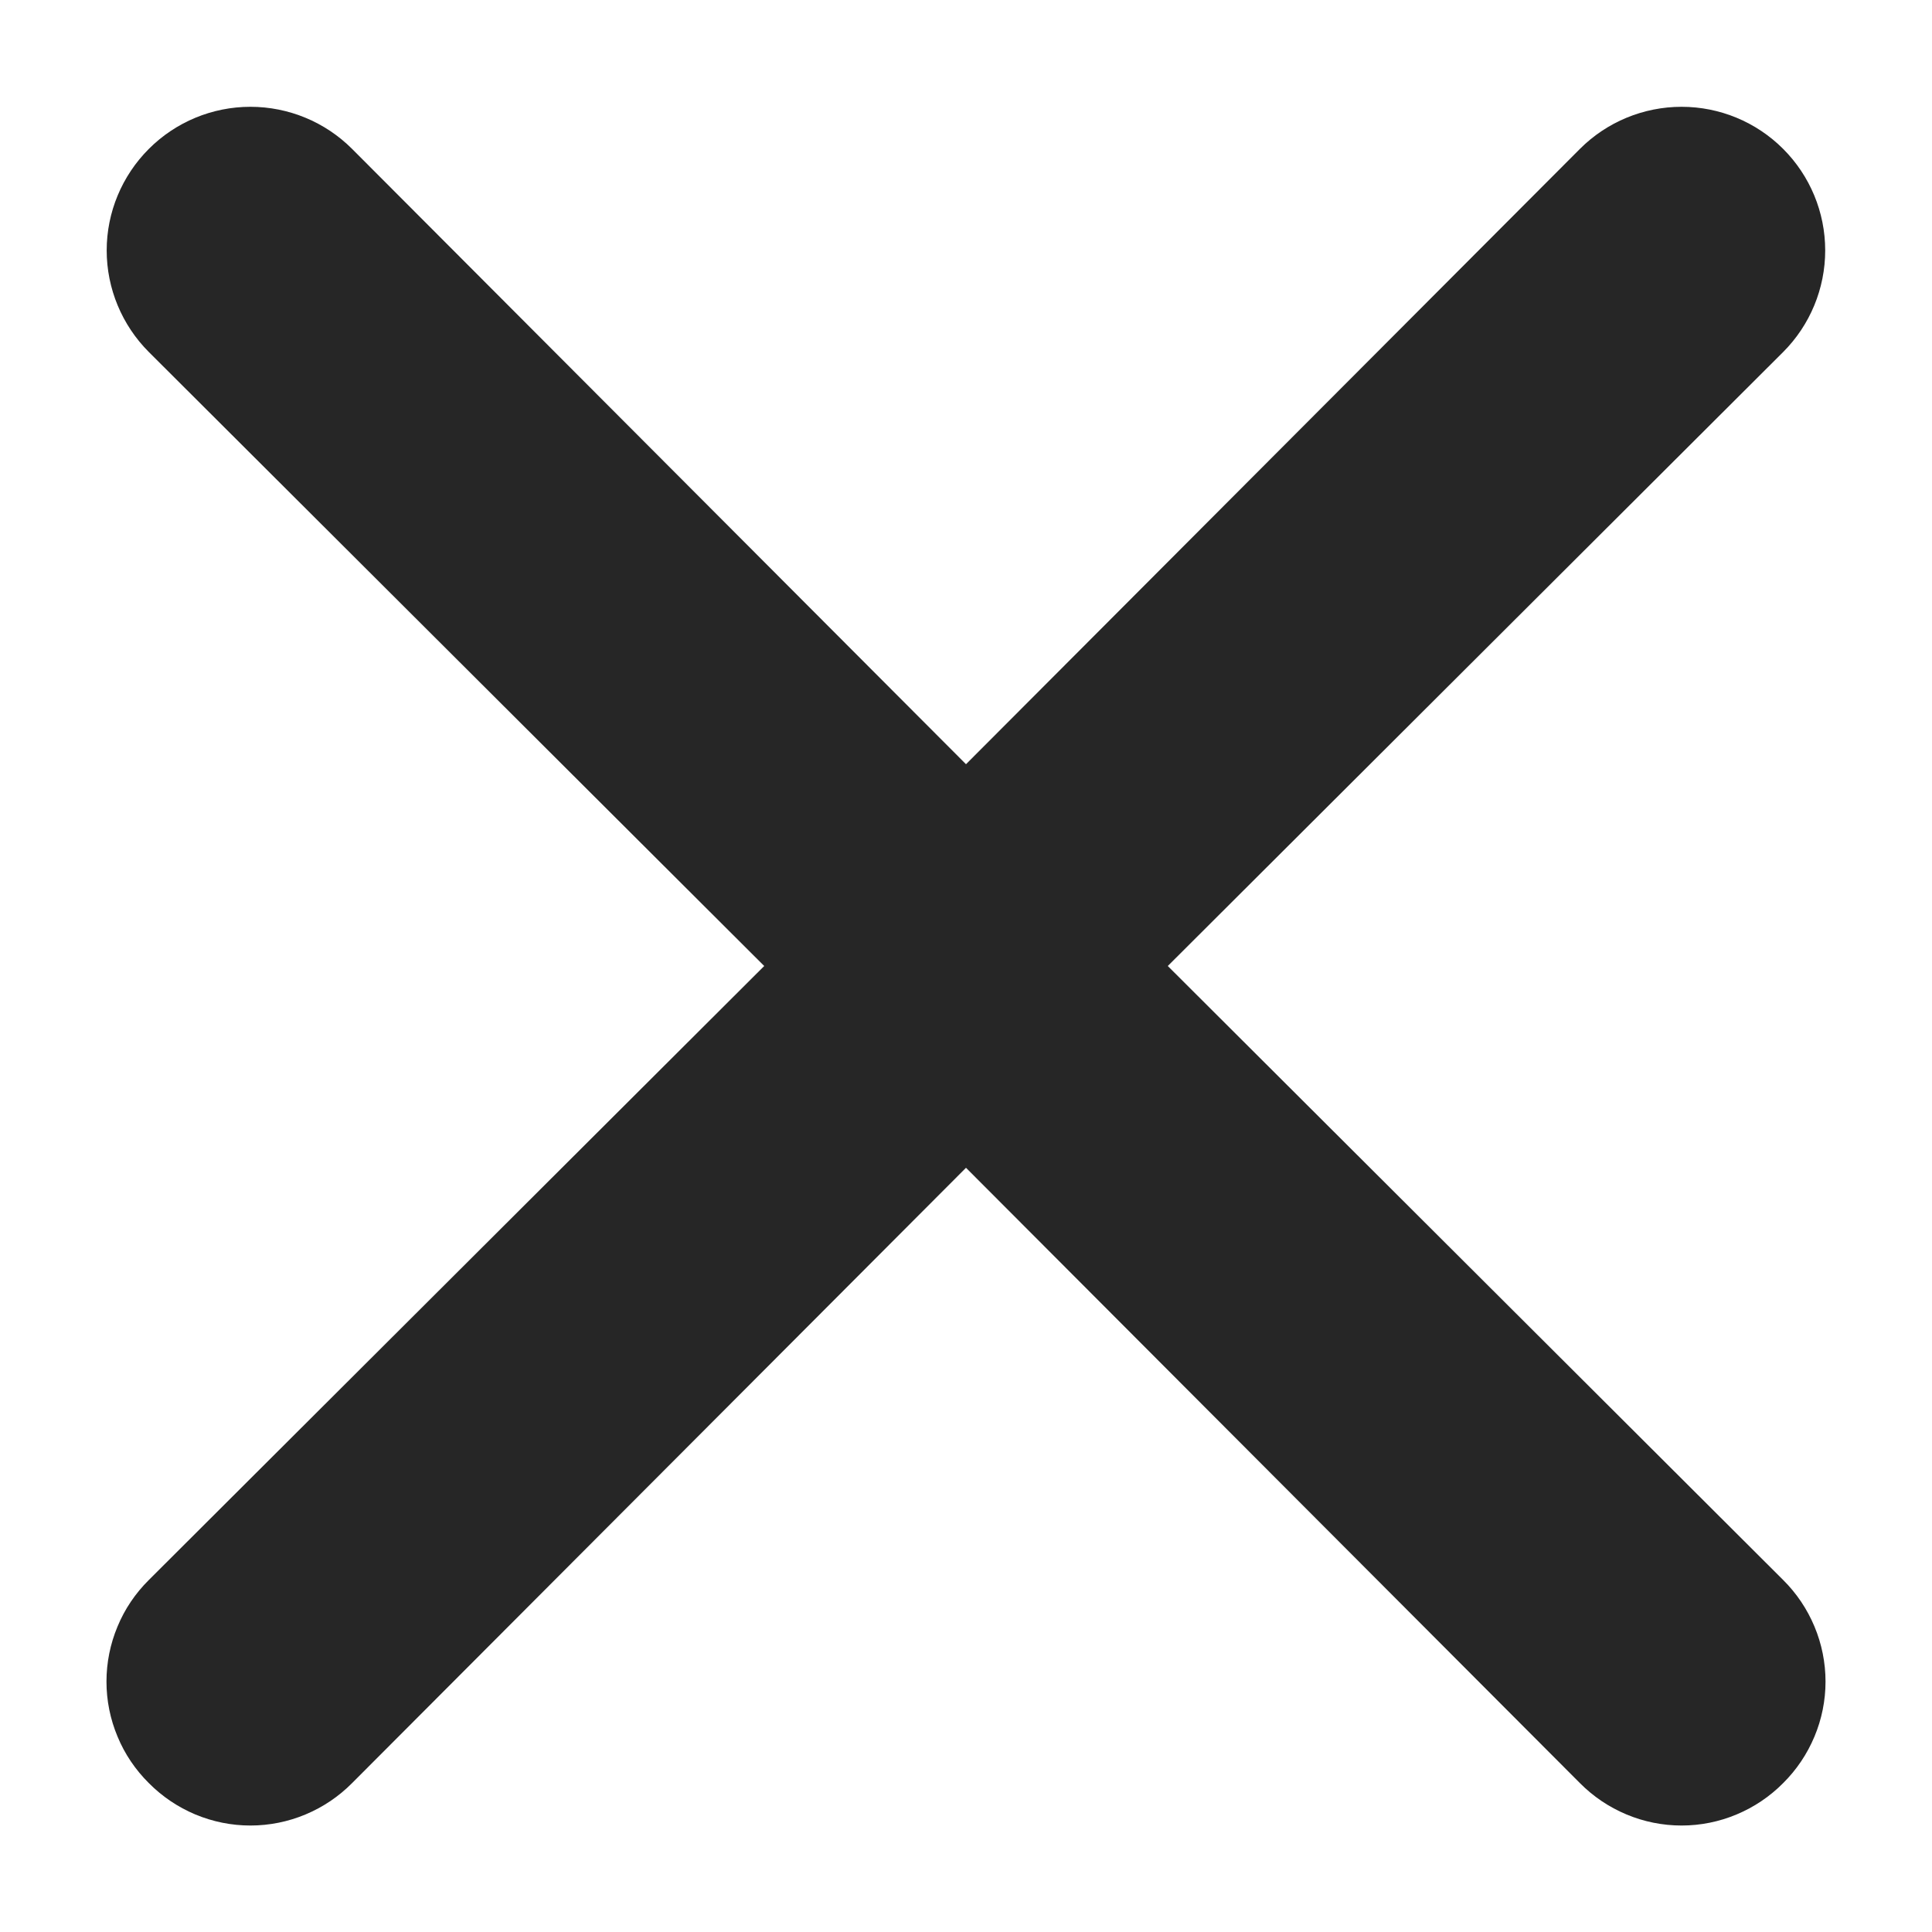
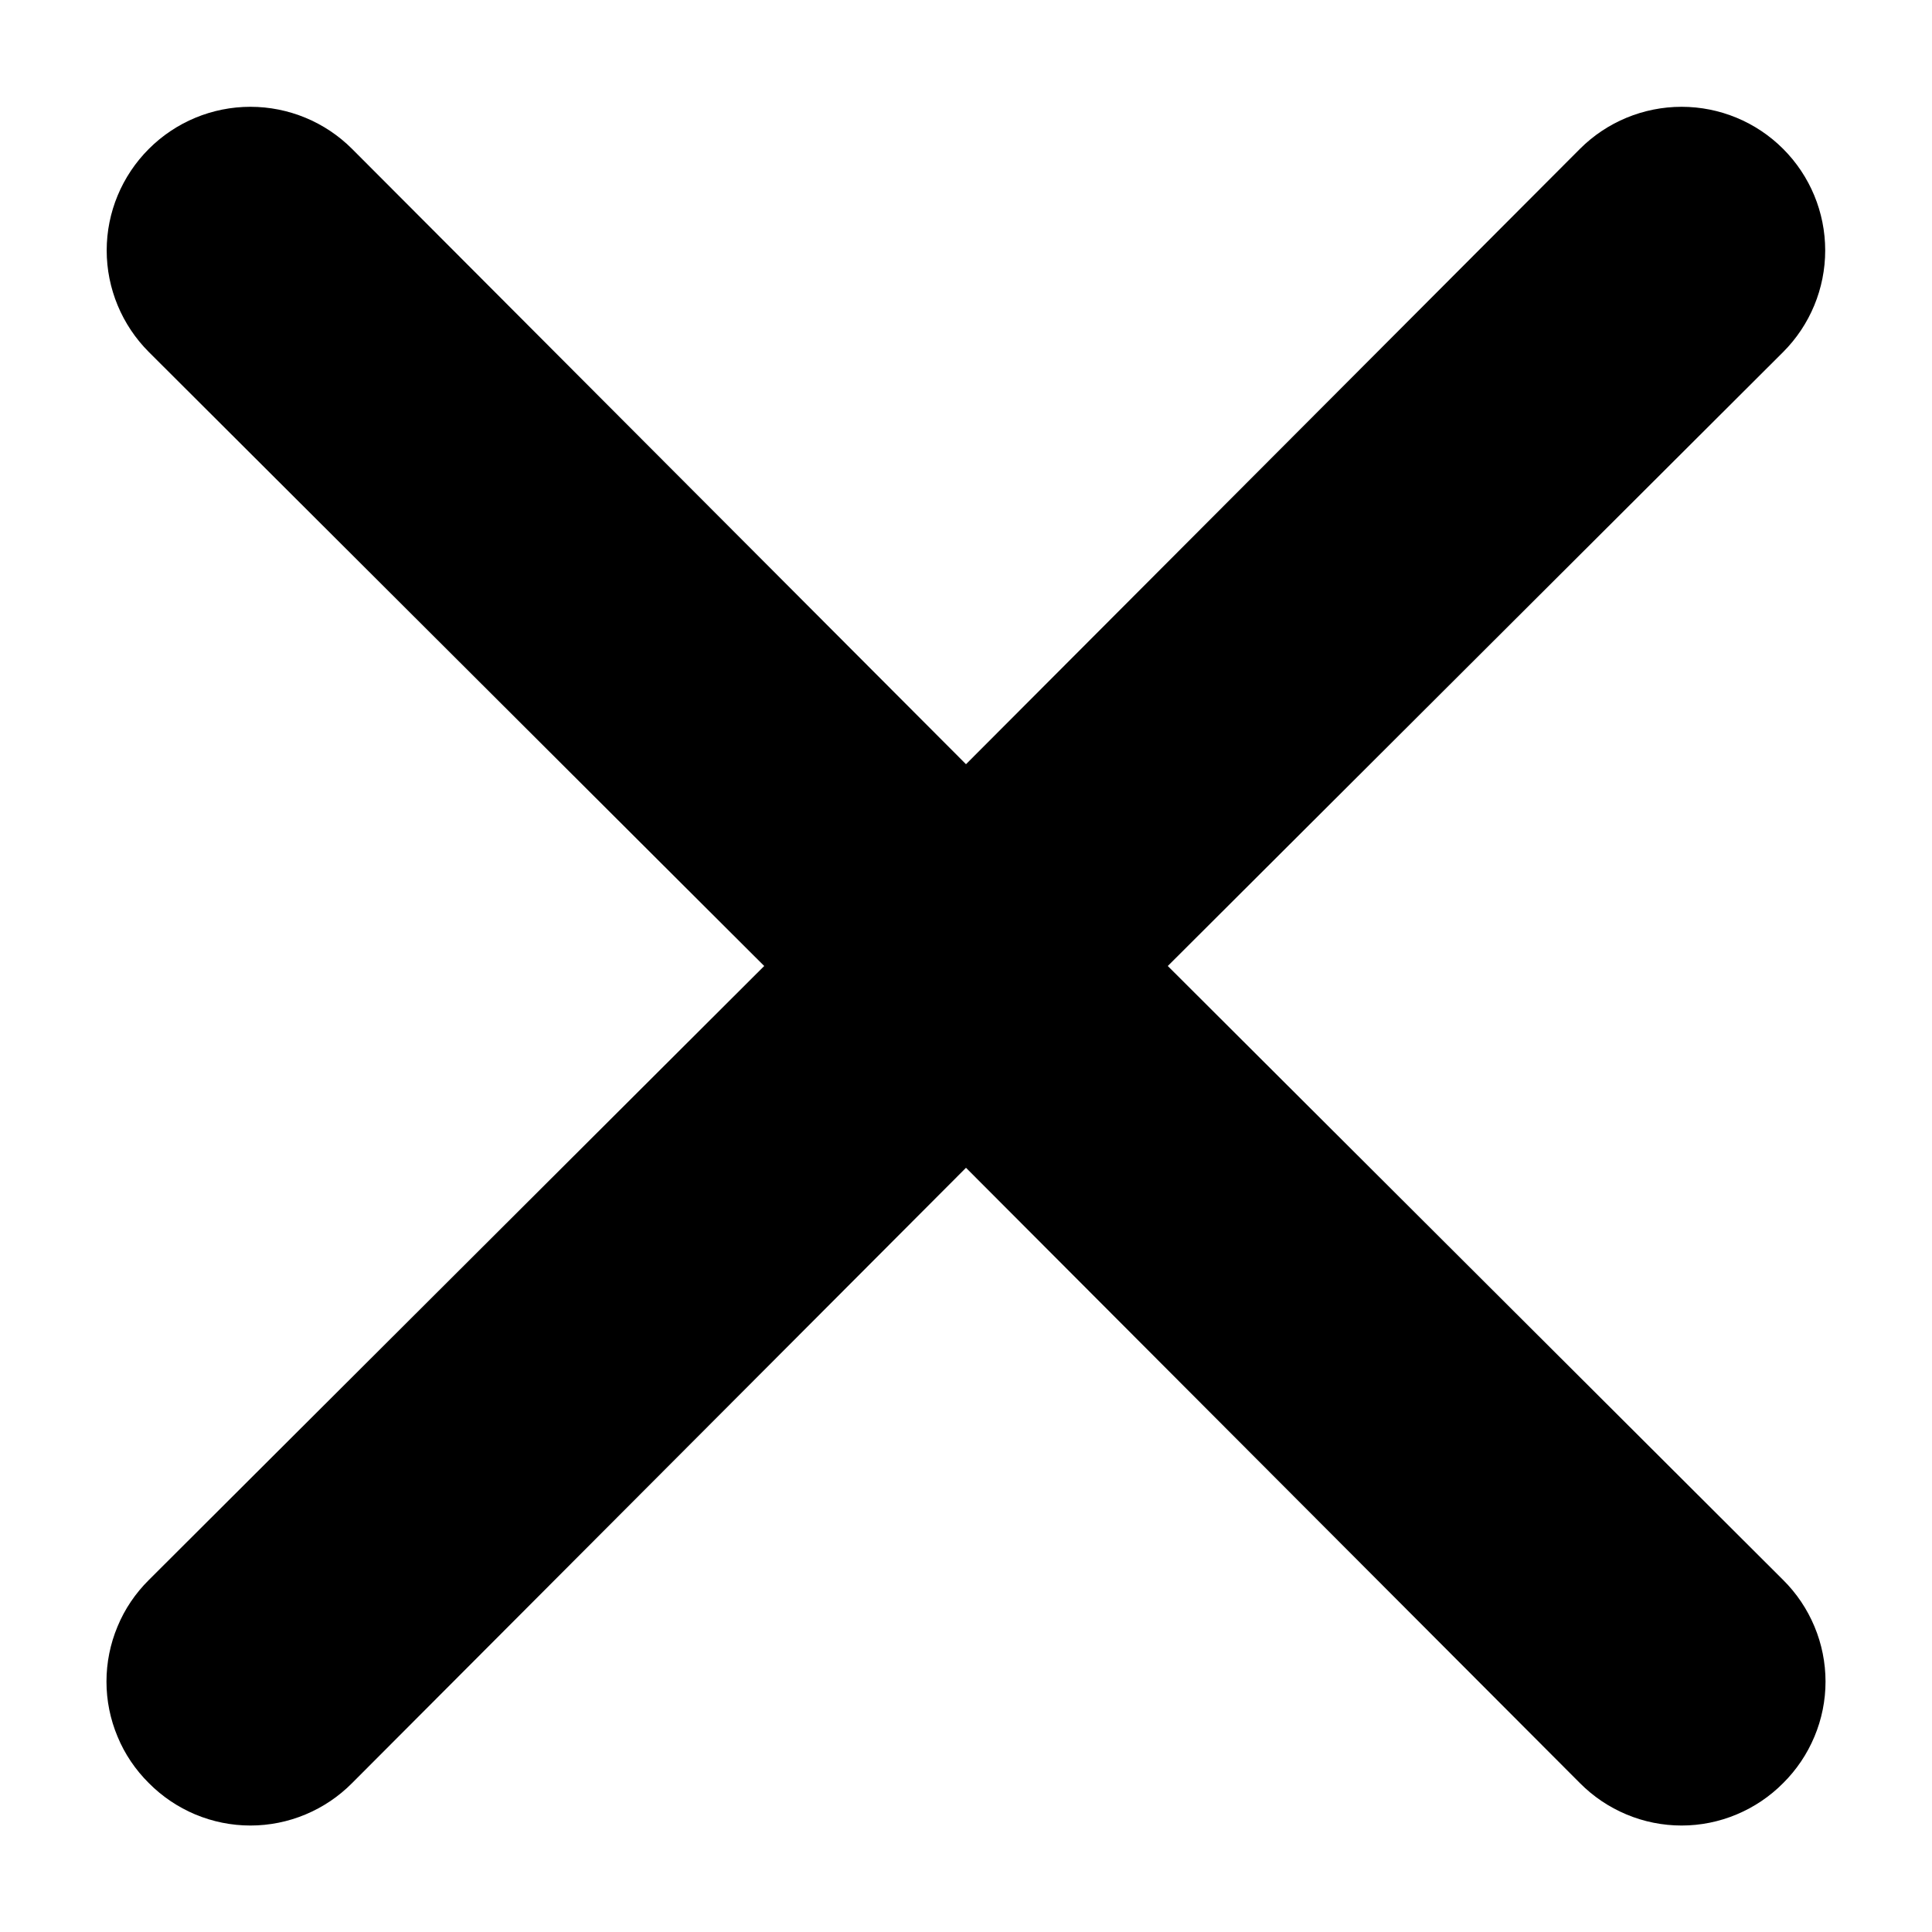
- <svg xmlns="http://www.w3.org/2000/svg" width="18" height="18" viewBox="0 0 18 18" fill="none">
-   <path d="M10.88 9L16.613 3.28C16.864 3.029 17.005 2.688 17.005 2.333C17.005 1.978 16.864 1.638 16.613 1.387C16.362 1.136 16.022 0.995 15.667 0.995C15.312 0.995 14.971 1.136 14.72 1.387L9 7.12L3.28 1.387C3.029 1.136 2.688 0.995 2.333 0.995C1.978 0.995 1.638 1.136 1.387 1.387C1.136 1.638 0.994 1.978 0.994 2.333C0.994 2.688 1.136 3.029 1.387 3.28L7.12 9L1.387 14.72C1.262 14.844 1.162 14.991 1.095 15.154C1.027 15.316 0.992 15.491 0.992 15.667C0.992 15.843 1.027 16.017 1.095 16.179C1.162 16.342 1.262 16.489 1.387 16.613C1.511 16.738 1.658 16.837 1.82 16.905C1.983 16.973 2.157 17.008 2.333 17.008C2.509 17.008 2.684 16.973 2.846 16.905C3.009 16.837 3.156 16.738 3.28 16.613L9 10.88L14.72 16.613C14.844 16.738 14.991 16.837 15.154 16.905C15.316 16.973 15.491 17.008 15.667 17.008C15.843 17.008 16.017 16.973 16.179 16.905C16.342 16.837 16.489 16.738 16.613 16.613C16.738 16.489 16.837 16.342 16.905 16.179C16.973 16.017 17.008 15.843 17.008 15.667C17.008 15.491 16.973 15.316 16.905 15.154C16.837 14.991 16.738 14.844 16.613 14.72L10.88 9Z" fill="#262626" />
+ <svg xmlns="http://www.w3.org/2000/svg" width="18" height="18" viewBox="0 0 18 18">
+   <path d="M10.88 9L16.613 3.28C16.864 3.029 17.005 2.688 17.005 2.333C17.005 1.978 16.864 1.638 16.613 1.387C16.362 1.136 16.022 0.995 15.667 0.995C15.312 0.995 14.971 1.136 14.72 1.387L9 7.12L3.28 1.387C3.029 1.136 2.688 0.995 2.333 0.995C1.978 0.995 1.638 1.136 1.387 1.387C1.136 1.638 0.994 1.978 0.994 2.333C0.994 2.688 1.136 3.029 1.387 3.28L7.12 9L1.387 14.72C1.262 14.844 1.162 14.991 1.095 15.154C1.027 15.316 0.992 15.491 0.992 15.667C0.992 15.843 1.027 16.017 1.095 16.179C1.162 16.342 1.262 16.489 1.387 16.613C1.511 16.738 1.658 16.837 1.82 16.905C1.983 16.973 2.157 17.008 2.333 17.008C2.509 17.008 2.684 16.973 2.846 16.905C3.009 16.837 3.156 16.738 3.28 16.613L9 10.88L14.72 16.613C14.844 16.738 14.991 16.837 15.154 16.905C15.316 16.973 15.491 17.008 15.667 17.008C15.843 17.008 16.017 16.973 16.179 16.905C16.342 16.837 16.489 16.738 16.613 16.613C16.738 16.489 16.837 16.342 16.905 16.179C16.973 16.017 17.008 15.843 17.008 15.667C17.008 15.491 16.973 15.316 16.905 15.154C16.837 14.991 16.738 14.844 16.613 14.72L10.88 9Z" />
</svg>
